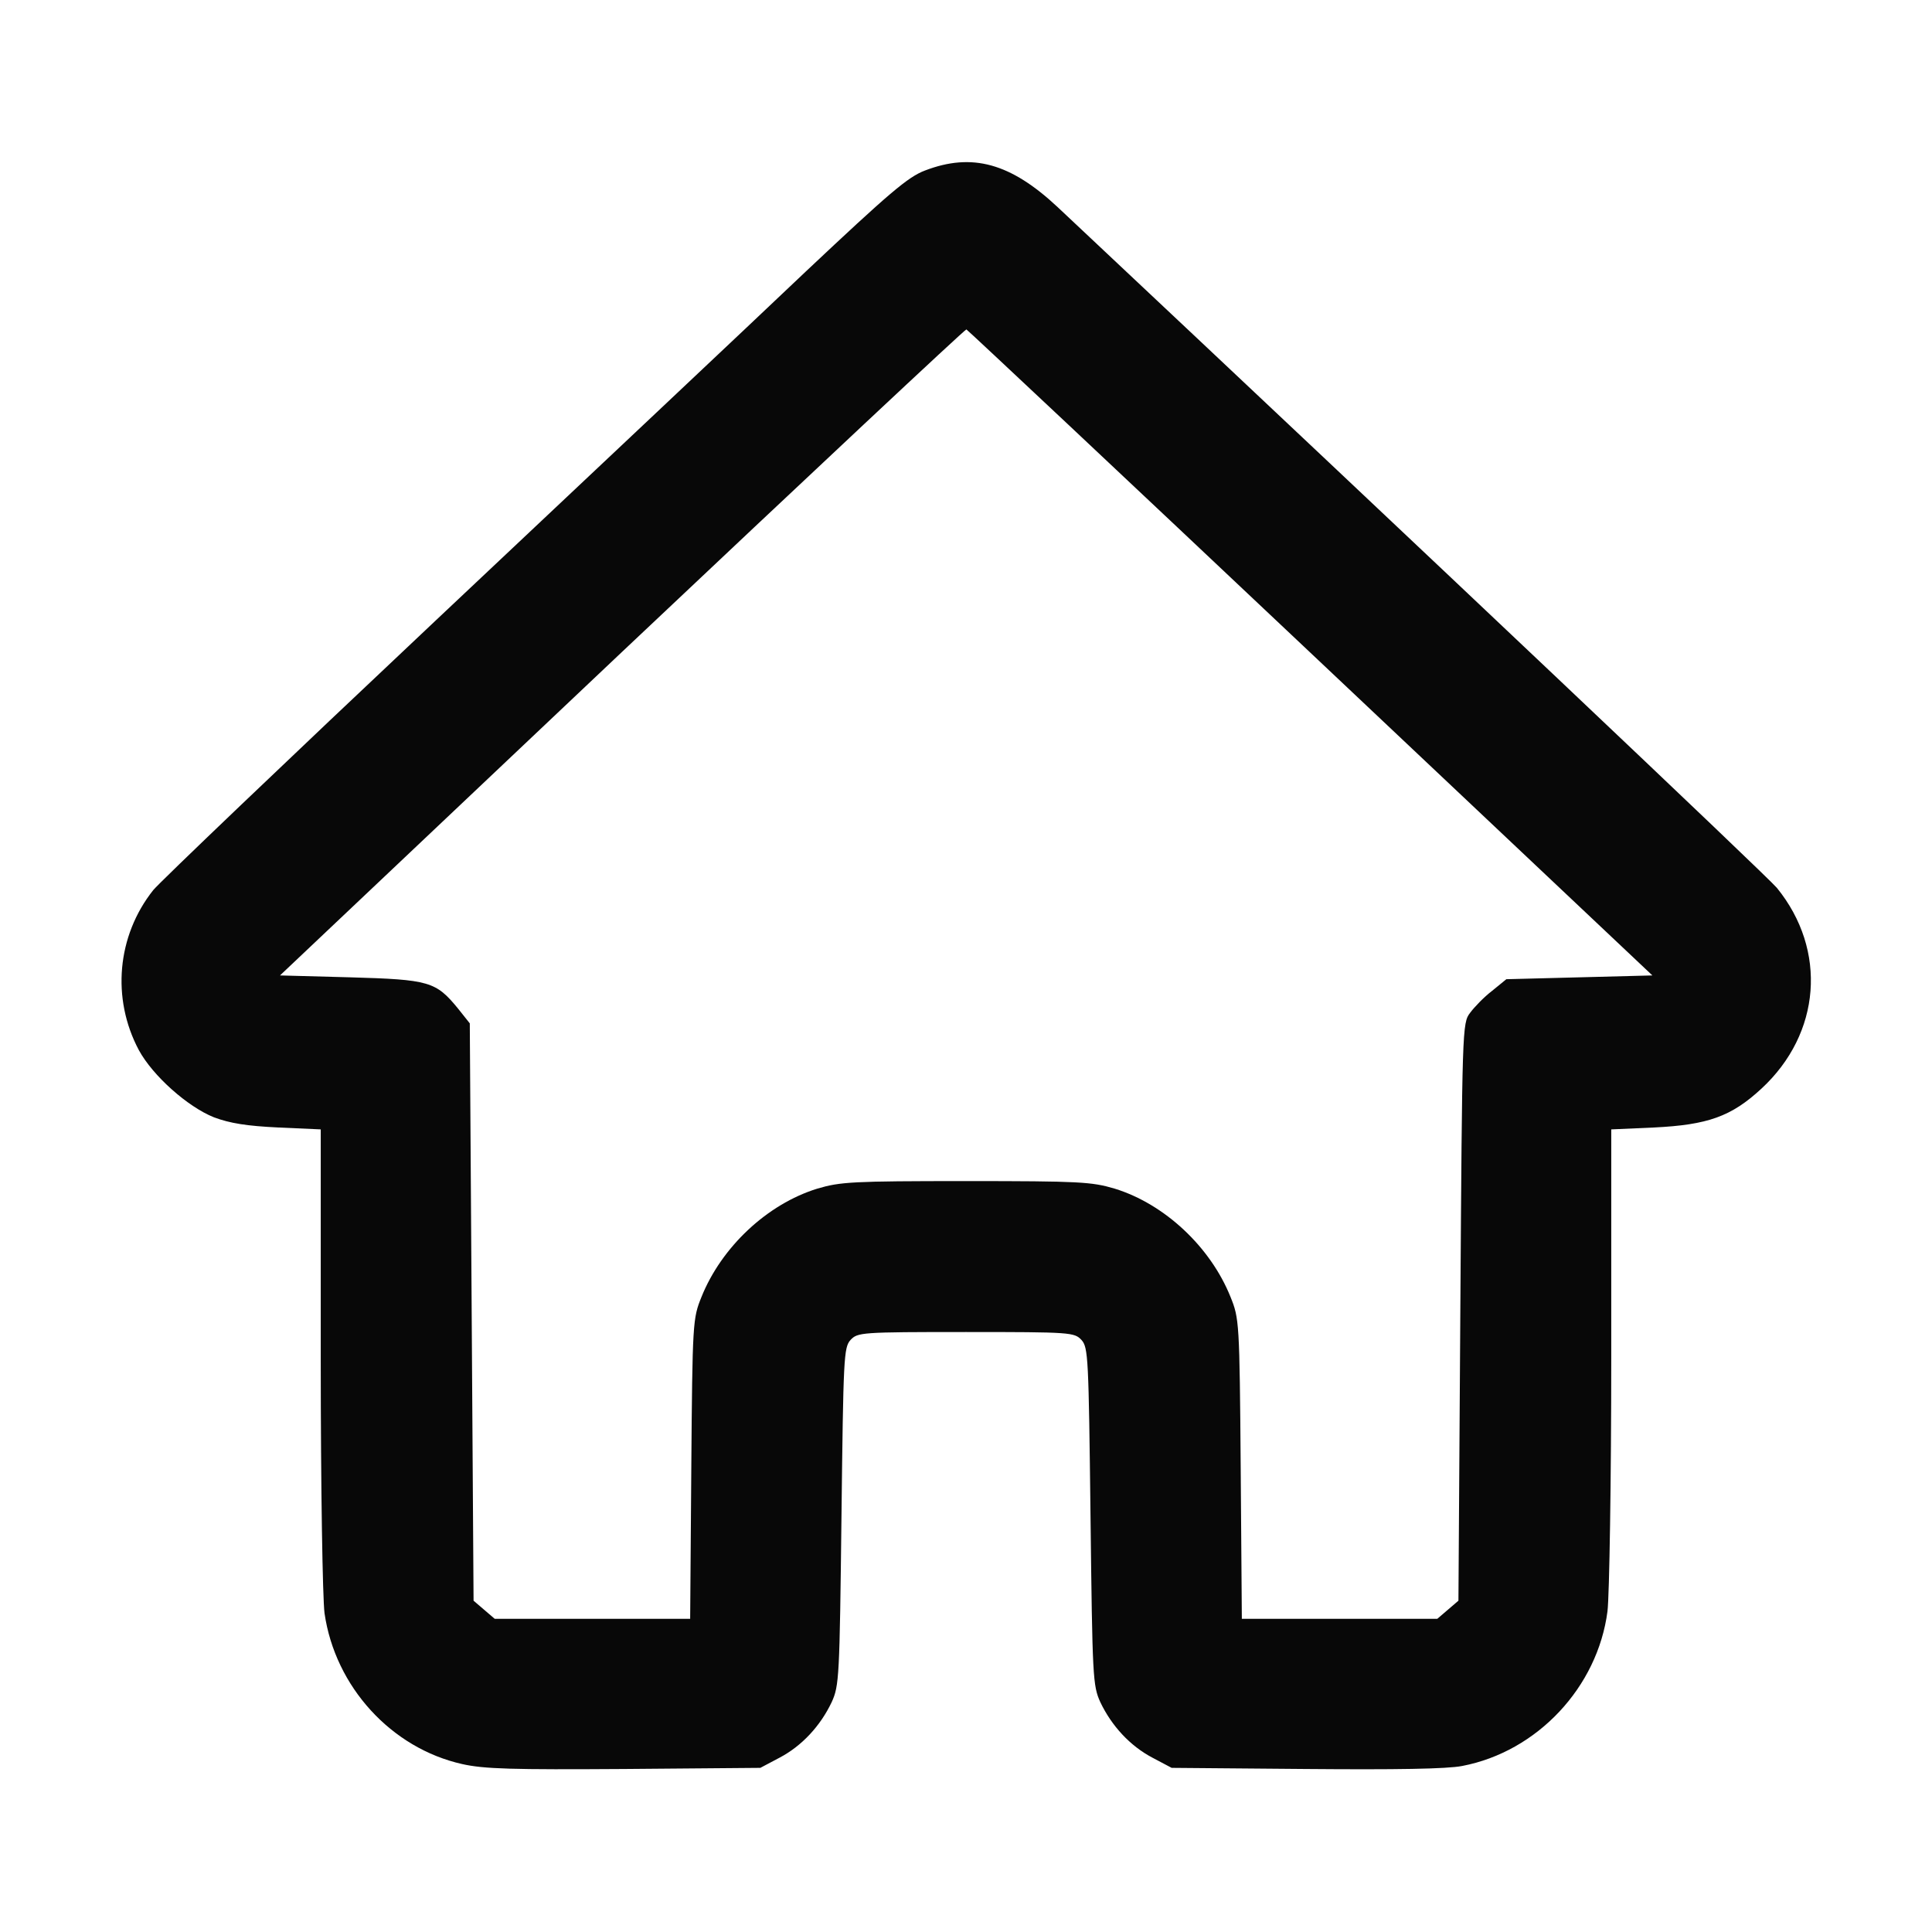
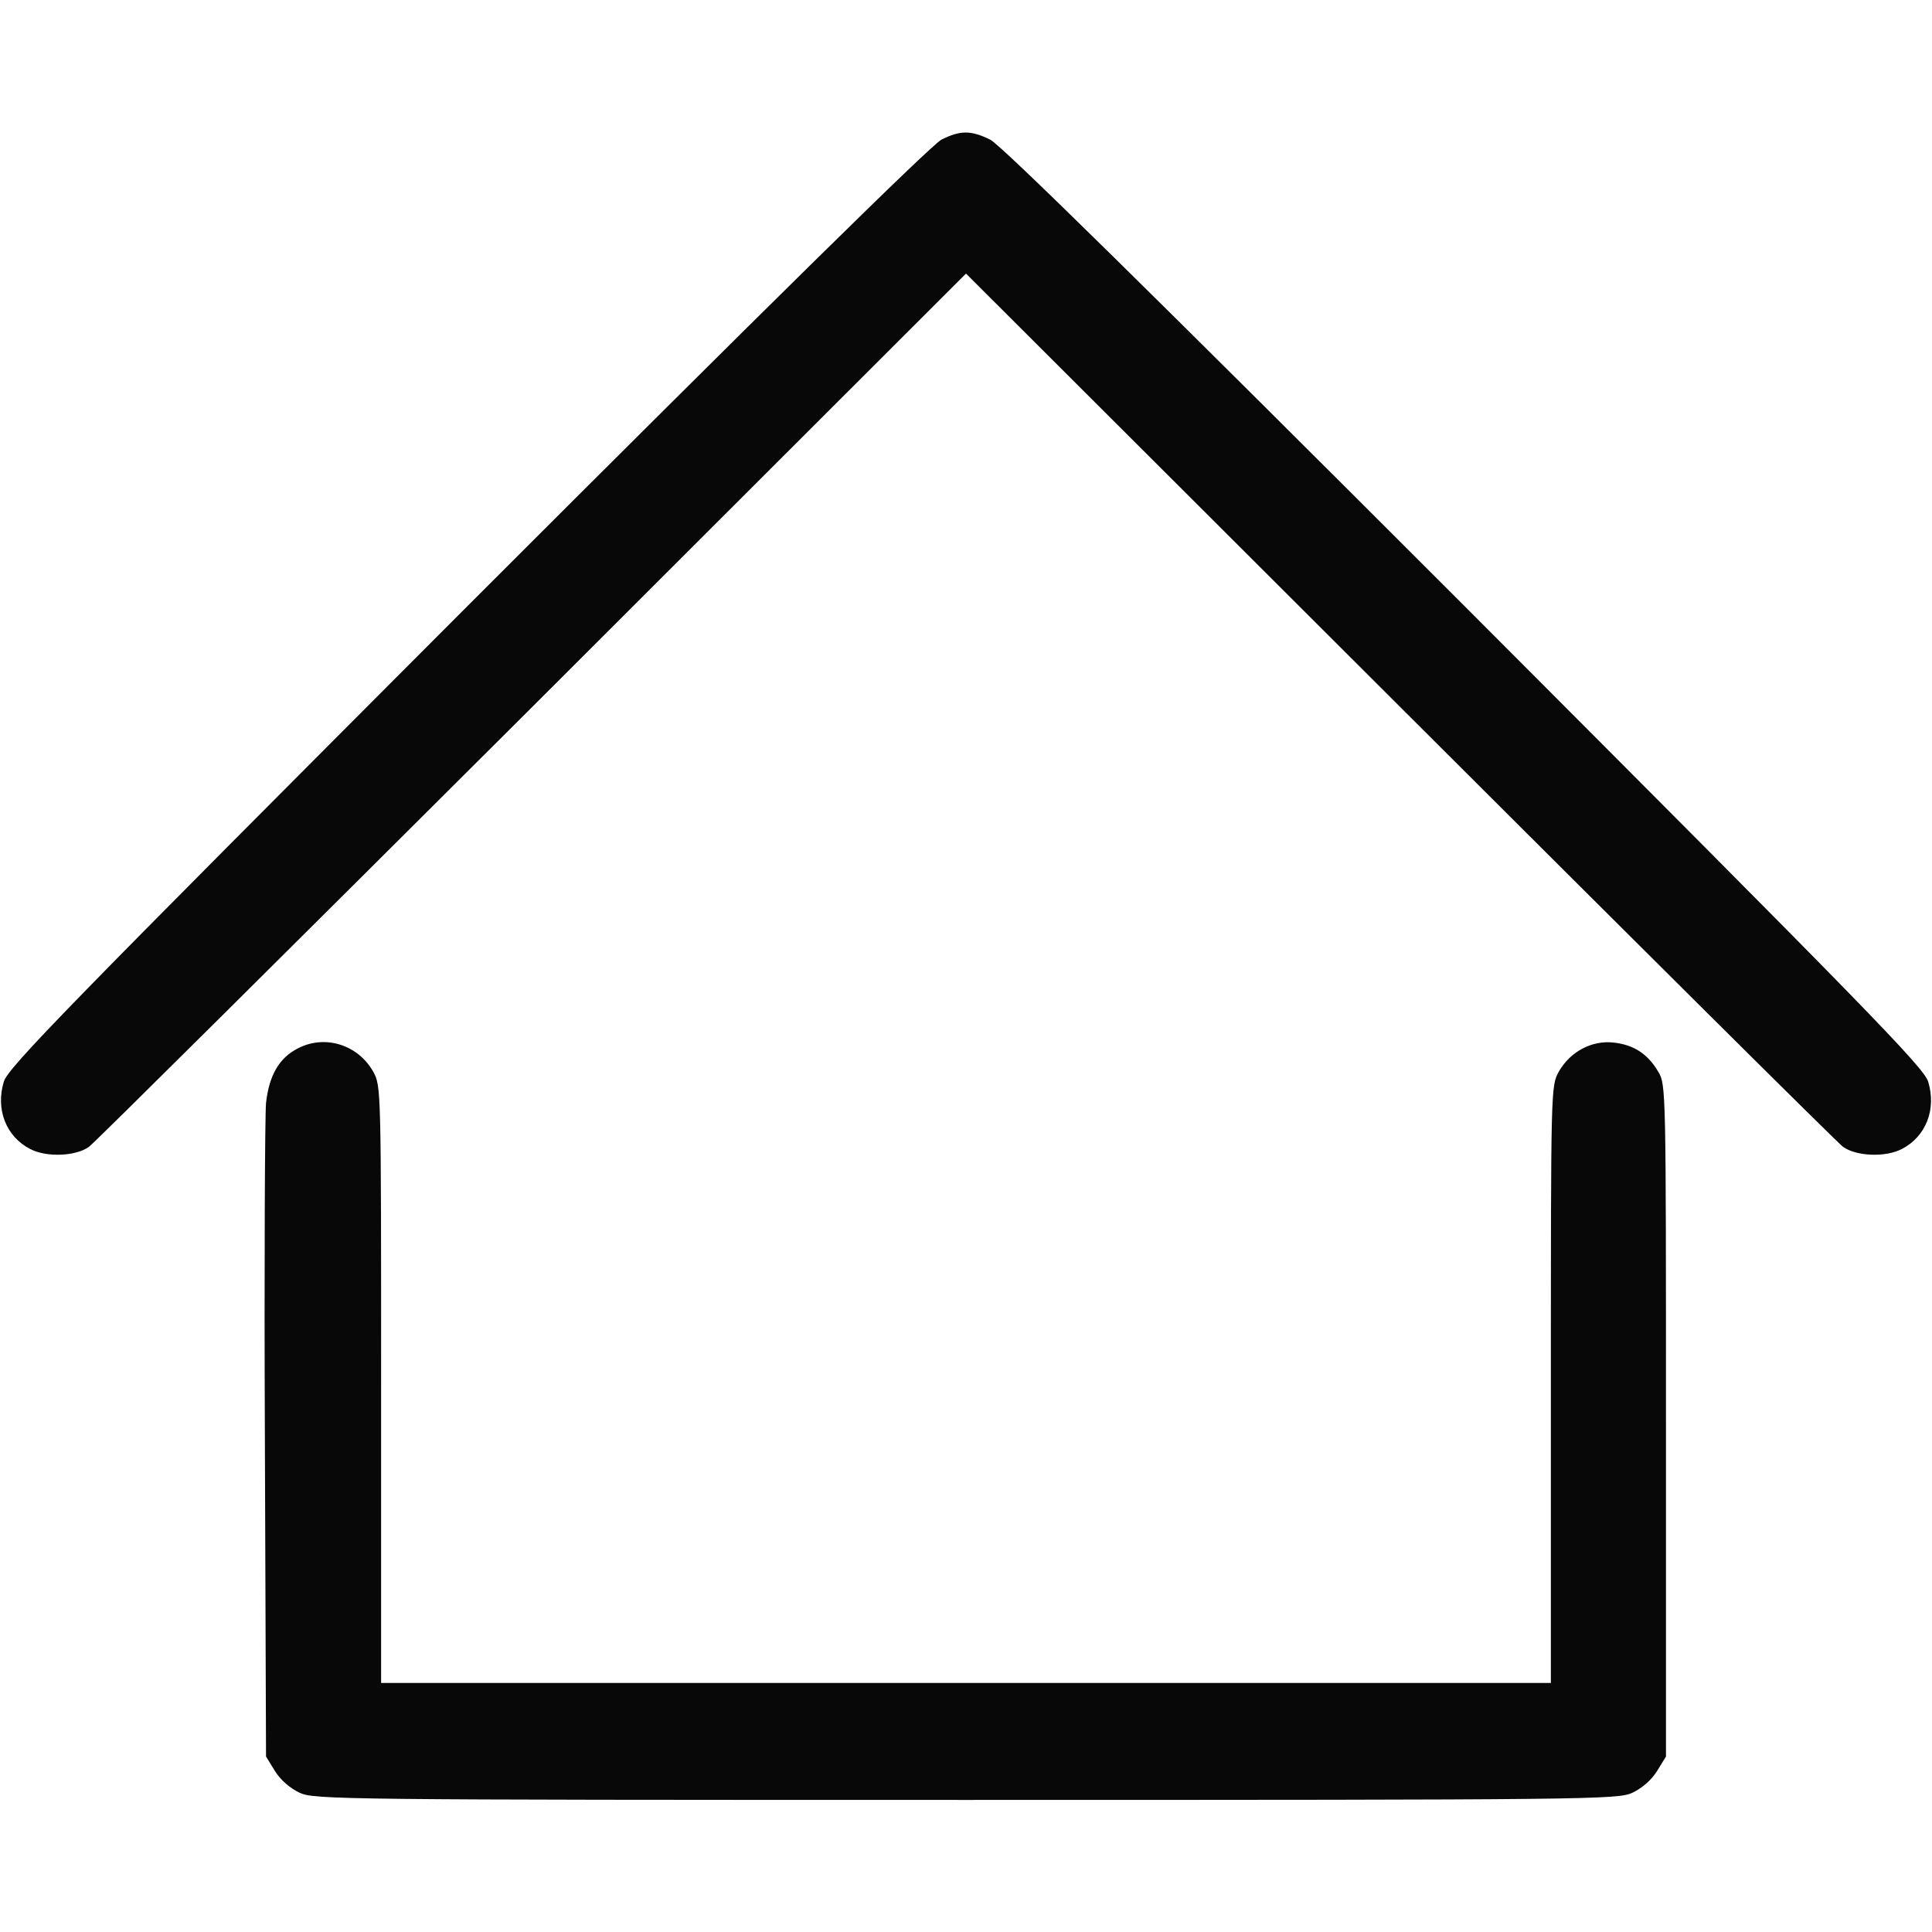
<svg xmlns="http://www.w3.org/2000/svg" version="1.0" width="40px" height="40px" viewBox="0 0 512 512" preserveAspectRatio="xMidYMid meet">
  <g transform="translate(0,512) scale(0.1,-0.1)" fill="#080808" stroke="none">
-     <path d="M2451 4668 c-45 -17 -95 -60 -315 -267 -143 -136 -585 -552 -981 -925 -396 -373 -733 -695 -749 -715 -96 -121 -111 -287 -38 -424 37 -68 129 -150 199 -178 43 -16 87 -23 171 -27 l112 -5 0 -606 c0 -350 5 -636 10 -676 28 -195 177 -358 365 -400 58 -13 132 -15 430 -13 l360 3 51 27 c59 31 108 84 138 147 20 44 21 65 26 492 5 422 6 448 24 468 19 20 27 21 306 21 279 0 287 -1 306 -21 18 -20 19 -46 24 -468 5 -427 6 -448 26 -492 30 -63 79 -116 138 -147 l51 -27 355 -3 c238 -2 375 0 415 8 199 38 359 209 385 410 5 41 10 346 10 676 l0 601 113 5 c143 7 205 29 285 103 158 146 175 367 41 532 -27 32 -899 858 -1906 1804 -125 117 -227 145 -352 97z m1022 -1278 l906 -855 -193 -5 -194 -5 -38 -31 c-21 -16 -47 -43 -58 -58 -21 -27 -21 -39 -26 -793 l-5 -765 -28 -24 -28 -24 -259 0 -259 0 -3 398 c-3 390 -4 398 -27 455 -53 132 -174 246 -307 287 -61 18 -92 20 -394 20 -302 0 -333 -2 -394 -20 -133 -41 -254 -155 -307 -287 -23 -57 -24 -65 -27 -455 l-3 -398 -259 0 -259 0 -28 24 -28 24 -5 765 -5 765 -31 39 c-59 72 -76 77 -286 83 l-186 5 906 857 c499 471 910 856 913 855 3 -1 414 -387 912 -857z" />
+     <path d="M2495 4750 c-26 -13 -458 -438 -1257 -1237 -1058 -1060 -1218 -1223 -1228 -1260 -22 -73 6 -145 70 -178 44 -23 122 -19 156 6 16 12 545 538 1177 1168 l1147 1146 1148 -1146 c631 -630 1160 -1156 1176 -1168 34 -25 112 -29 156 -6 64 33 92 105 70 178 -10 37 -170 200 -1228 1260 -828 828 -1230 1224 -1258 1237 -51 25 -79 25 -129 0z" />
+     <path d="M790 2342 c-50 -25 -77 -72 -85 -145 -3 -34 -5 -438 -3 -897 l3 -835 24 -39 c15 -24 40 -45 65 -57 39 -18 106 -19 1766 -19 1660 0 1727 1 1766 19 25 12 50 33 65 57 l24 39 0 890 c0 872 0 891 -20 924 -28 48 -65 72 -118 78 -58 7 -116 -24 -146 -77 -21 -38 -21 -42 -21 -829 l0 -791 -1550 0 -1550 0 0 791 c0 787 0 791 -21 829 -40 71 -127 99 -199 62z" />
  </g>
</svg>
